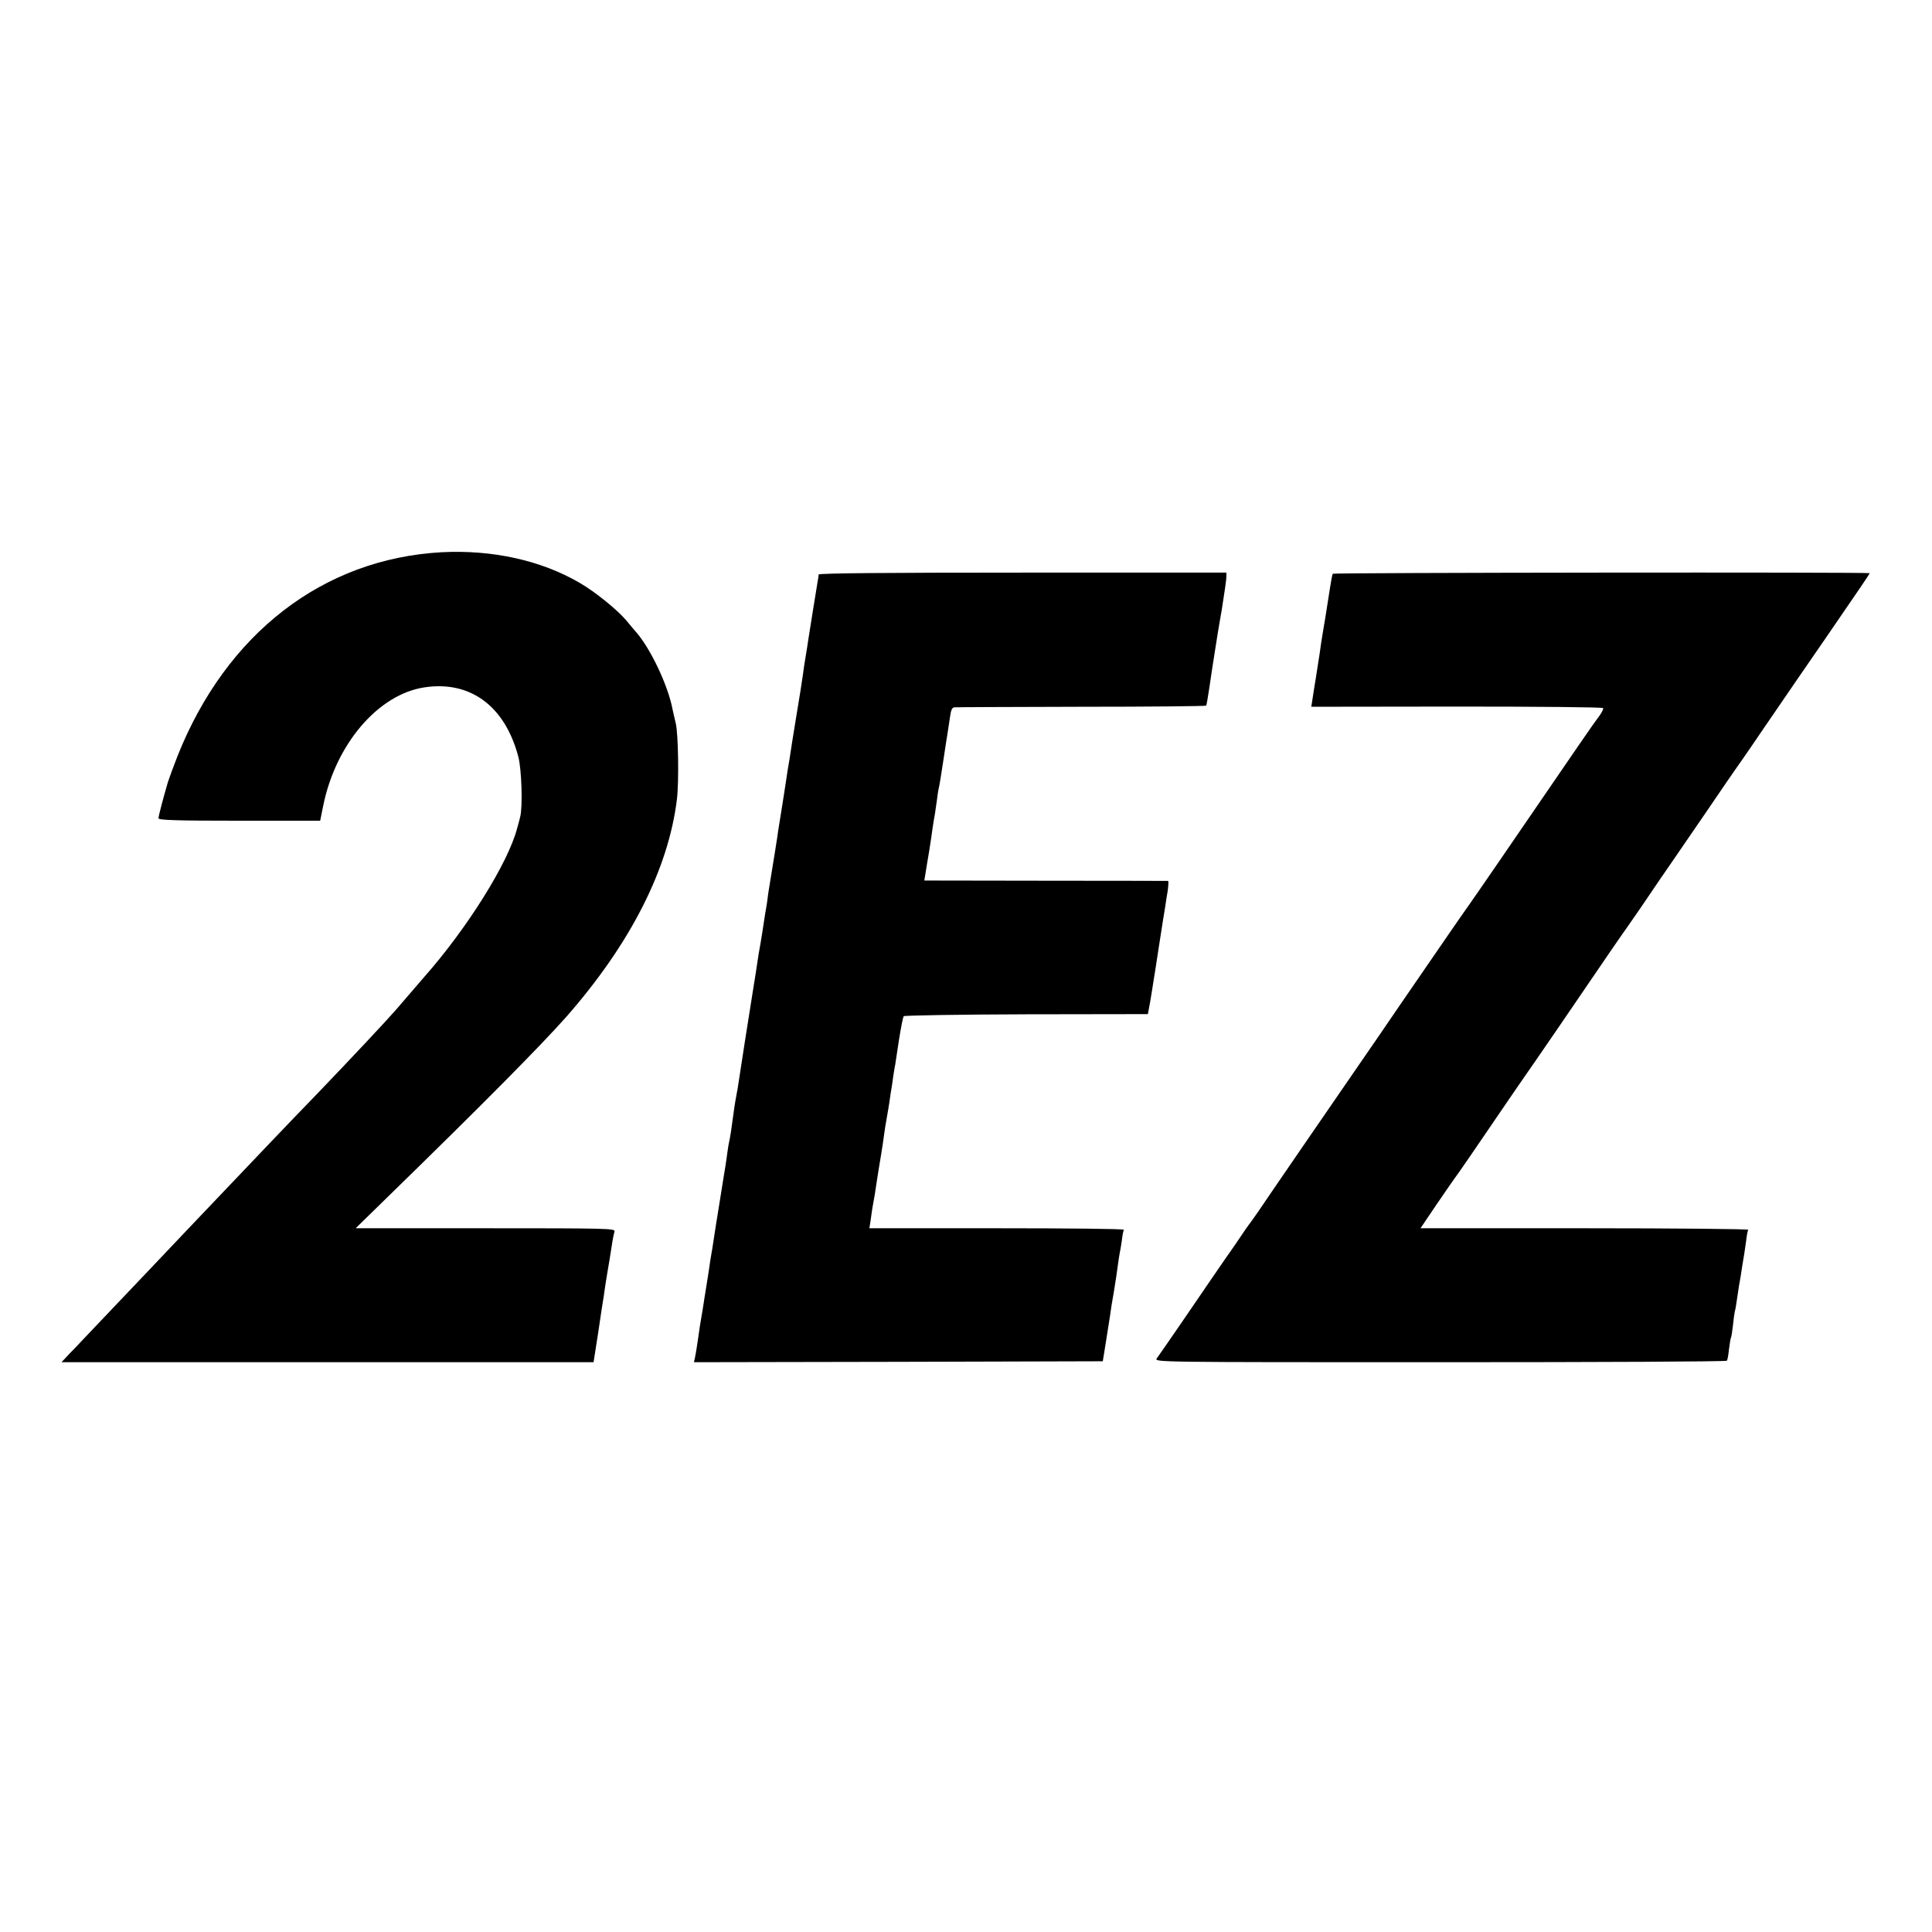
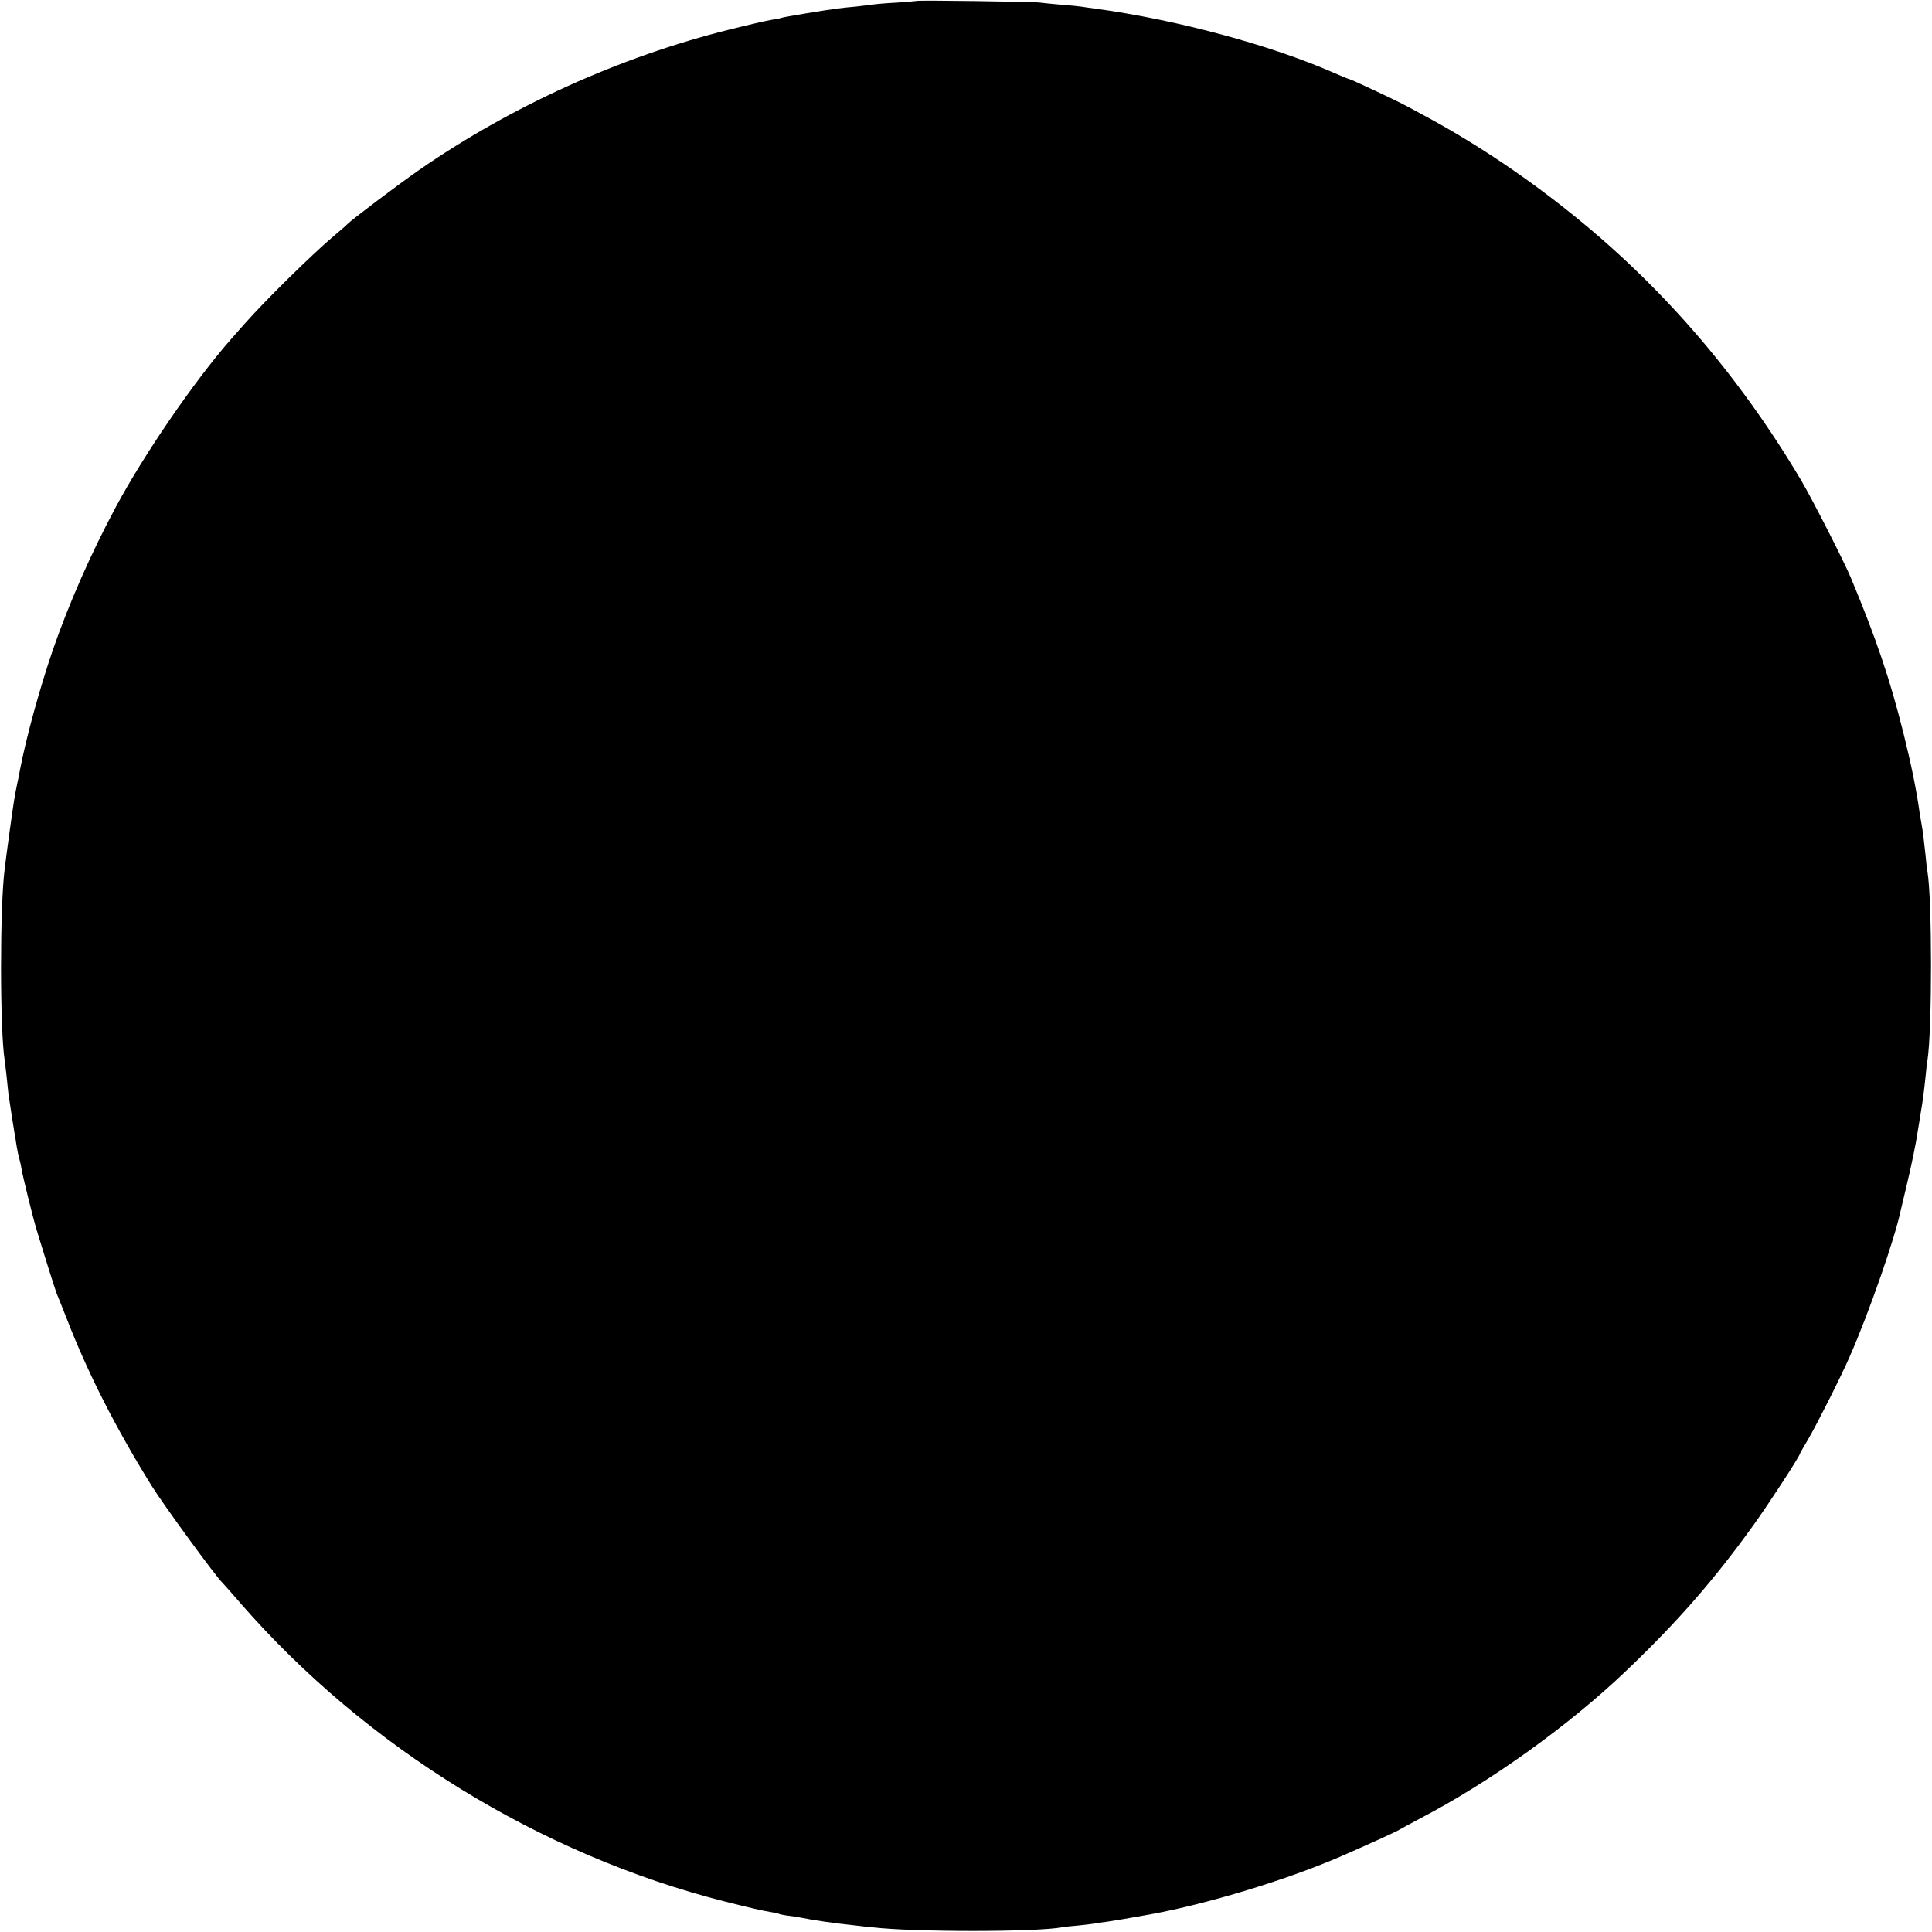
<svg xmlns="http://www.w3.org/2000/svg" version="1.0" width="1024pt" height="1024pt" viewBox="0 0 1024 1024" preserveAspectRatio="xMidYMid meet">
  <g transform="translate(0,1024) scale(0.1,-0.1)" fill="#000000" stroke="none">
-     <path d="M2340 7313 c-628 -35 -1140 -430 -1399 -1080 -21 -54 -44 -116 -51 -138 -24 -82 -50 -180 -50 -192 0 -10 92 -13 429 -13 l428 0 16 79 c66 327 292 592 538 628 242 36 425 -99 496 -367 18 -67 24 -269 10 -320 -3 -14 -11 -41 -16 -60 -48 -184 -265 -531 -495 -791 -33 -38 -60 -70 -149 -173 -57 -65 -240 -260 -410 -437 -67 -69 -187 -194 -267 -278 -80 -84 -170 -179 -200 -210 -101 -106 -376 -395 -419 -441 -24 -25 -111 -117 -194 -204 -84 -88 -161 -169 -172 -181 -11 -12 -40 -43 -65 -68 l-44 -47 1410 0 1410 0 24 153 c12 83 24 161 26 172 2 10 6 37 9 60 3 22 10 65 15 95 9 52 13 75 26 160 3 19 8 43 11 53 4 16 -33 17 -684 17 l-688 0 175 171 c511 498 807 798 941 949 340 387 542 784 587 1155 11 93 7 344 -6 400 -7 28 -14 61 -17 74 -23 124 -114 318 -191 408 -11 12 -35 41 -54 64 -47 56 -165 152 -248 200 -204 119 -462 176 -732 162z" />
-     <path d="M4339 7195 c0 -5 -2 -21 -5 -35 -8 -48 -43 -265 -49 -305 -3 -22 -10 -65 -15 -95 -5 -30 -12 -75 -15 -100 -3 -25 -19 -124 -35 -220 -16 -96 -31 -193 -34 -215 -4 -22 -8 -51 -11 -65 -2 -14 -6 -41 -9 -60 -3 -19 -12 -80 -21 -135 -9 -55 -18 -111 -20 -125 -3 -26 -29 -189 -50 -315 -2 -11 -6 -40 -9 -65 -4 -25 -8 -52 -10 -60 -1 -8 -6 -37 -10 -65 -4 -27 -11 -72 -16 -100 -5 -27 -12 -68 -15 -90 -3 -22 -14 -94 -25 -160 -21 -128 -65 -414 -75 -480 -3 -22 -8 -51 -11 -65 -10 -55 -11 -61 -30 -200 -3 -19 -7 -42 -9 -50 -2 -8 -7 -35 -10 -60 -3 -25 -8 -56 -10 -70 -2 -14 -14 -83 -25 -155 -11 -71 -23 -141 -25 -155 -2 -14 -7 -43 -10 -65 -3 -22 -8 -51 -10 -65 -3 -14 -7 -43 -11 -65 -3 -22 -11 -78 -19 -125 -8 -47 -16 -101 -19 -120 -3 -19 -8 -46 -10 -60 -3 -14 -10 -61 -16 -105 -6 -44 -14 -90 -17 -103 l-5 -22 1083 2 1084 3 17 105 c9 58 19 121 22 140 2 19 11 76 20 125 8 50 18 113 21 140 4 28 8 57 10 65 2 8 7 38 11 65 3 28 8 53 11 57 2 5 -300 8 -673 8 l-676 0 7 46 c3 25 8 53 9 62 13 69 16 92 21 127 9 60 15 94 25 155 5 30 12 75 15 100 3 25 10 68 15 95 5 28 12 68 15 90 3 23 7 50 9 60 2 11 7 42 10 68 4 27 9 56 11 65 1 10 11 69 20 132 10 63 21 119 25 124 5 4 298 9 651 10 l643 1 12 65 c6 36 14 83 17 105 4 22 18 114 32 205 14 91 28 179 31 195 2 17 8 54 13 83 4 28 5 52 2 53 -3 0 -295 1 -649 1 l-643 1 6 36 c3 20 7 46 9 56 6 31 16 97 21 130 4 31 13 93 21 135 2 14 6 45 10 70 3 25 7 52 9 60 3 8 14 76 25 150 11 74 22 144 24 155 2 11 7 44 11 73 5 38 11 52 23 53 10 1 312 2 674 3 361 0 658 3 661 6 2 3 9 43 16 90 11 78 18 119 36 235 3 22 17 106 31 186 13 81 24 157 24 170 l0 24 -1080 0 c-714 0 -1080 -3 -1081 -10z" />
-     <path d="M7064 7199 c-3 -6 -8 -30 -24 -134 -13 -85 -18 -114 -30 -185 -5 -30 -12 -75 -15 -100 -4 -25 -13 -85 -21 -135 -8 -49 -17 -104 -19 -120 l-5 -31 771 1 c424 0 773 -3 776 -8 2 -4 -6 -22 -19 -40 -14 -18 -65 -90 -114 -162 -402 -587 -520 -759 -584 -850 -45 -63 -122 -176 -369 -535 -69 -102 -156 -228 -192 -280 -156 -226 -509 -740 -549 -800 -25 -36 -47 -67 -50 -70 -3 -3 -23 -32 -45 -65 -22 -33 -44 -64 -48 -70 -4 -5 -56 -80 -114 -165 -91 -134 -238 -348 -282 -410 -13 -20 -5 -20 1502 -20 834 0 1518 3 1520 8 3 4 8 31 11 61 4 29 8 57 10 60 3 4 7 34 11 66 3 33 8 67 10 75 3 8 7 33 10 55 11 75 15 100 20 125 2 14 7 43 10 65 4 22 8 49 10 60 2 11 6 42 10 69 3 28 8 53 11 58 3 4 -387 8 -866 8 l-871 0 83 123 c46 67 87 127 91 132 5 6 46 64 91 130 150 220 279 409 343 500 34 50 91 133 127 185 260 382 346 506 353 515 4 6 37 53 73 105 74 109 154 227 172 252 6 9 85 124 175 255 89 131 166 243 170 248 5 6 37 53 73 105 35 52 91 133 123 180 32 47 83 121 113 165 30 44 100 145 155 225 177 257 239 349 239 352 0 6 -2842 3 -2846 -3z" />
+     <path d="M4858 10235 c-2 -1 -50 -5 -108 -9 -58 -3 -116 -8 -130 -11 -14 -2 -52 -6 -85 -10 -33 -3 -76 -7 -95 -10 -58 -7 -294 -46 -300 -50 -3 -2 -26 -6 -50 -10 -25 -4 -126 -27 -225 -52 -579 -144 -1158 -407 -1645 -745 -119 -83 -361 -266 -380 -287 -3 -4 -34 -31 -70 -61 -117 -99 -367 -345 -476 -469 -22 -24 -55 -63 -75 -85 -193 -221 -455 -604 -604 -881 -132 -246 -250 -514 -335 -760 -69 -202 -140 -458 -174 -635 -2 -14 -9 -47 -15 -75 -6 -27 -13 -66 -16 -85 -12 -77 -34 -238 -40 -285 -3 -27 -8 -63 -10 -80 -26 -192 -26 -858 0 -1016 2 -13 6 -51 10 -84 3 -33 8 -76 10 -95 11 -75 27 -176 31 -200 3 -14 7 -38 9 -55 6 -39 13 -73 19 -93 3 -9 8 -33 11 -52 6 -36 59 -251 75 -305 34 -113 103 -333 110 -350 5 -11 29 -72 54 -135 111 -287 259 -578 449 -884 62 -100 346 -489 377 -516 3 -3 47 -52 97 -110 663 -761 1587 -1330 2563 -1578 139 -35 204 -50 249 -57 19 -3 37 -7 40 -9 3 -2 26 -7 51 -10 25 -3 56 -8 70 -11 67 -14 183 -30 280 -40 30 -4 71 -8 90 -10 220 -26 874 -26 1009 0 9 2 47 6 83 9 37 4 75 8 85 10 10 2 41 7 68 10 42 6 118 19 235 40 305 56 725 184 1010 308 122 53 296 132 305 139 6 4 53 29 105 57 379 197 797 497 1104 791 270 258 465 482 673 772 77 107 243 362 243 374 0 2 20 37 44 77 46 79 174 332 220 438 103 234 241 631 271 778 2 9 15 64 29 122 27 112 52 234 61 297 4 21 10 63 15 93 11 63 17 110 26 195 3 33 7 71 10 85 25 160 25 852 0 1000 -3 14 -7 52 -10 85 -8 77 -15 133 -21 165 -3 14 -7 43 -11 65 -16 117 -45 257 -85 418 -71 285 -145 504 -280 827 -34 82 -208 423 -263 515 -336 566 -752 1046 -1249 1438 -245 194 -502 363 -762 502 -49 27 -97 52 -105 56 -33 18 -270 129 -276 129 -3 0 -41 15 -84 34 -334 147 -838 283 -1270 341 -25 3 -56 8 -70 10 -14 2 -61 7 -105 10 -44 4 -98 9 -120 12 -47 4 -642 13 -647 8z" />
  </g>
</svg>
